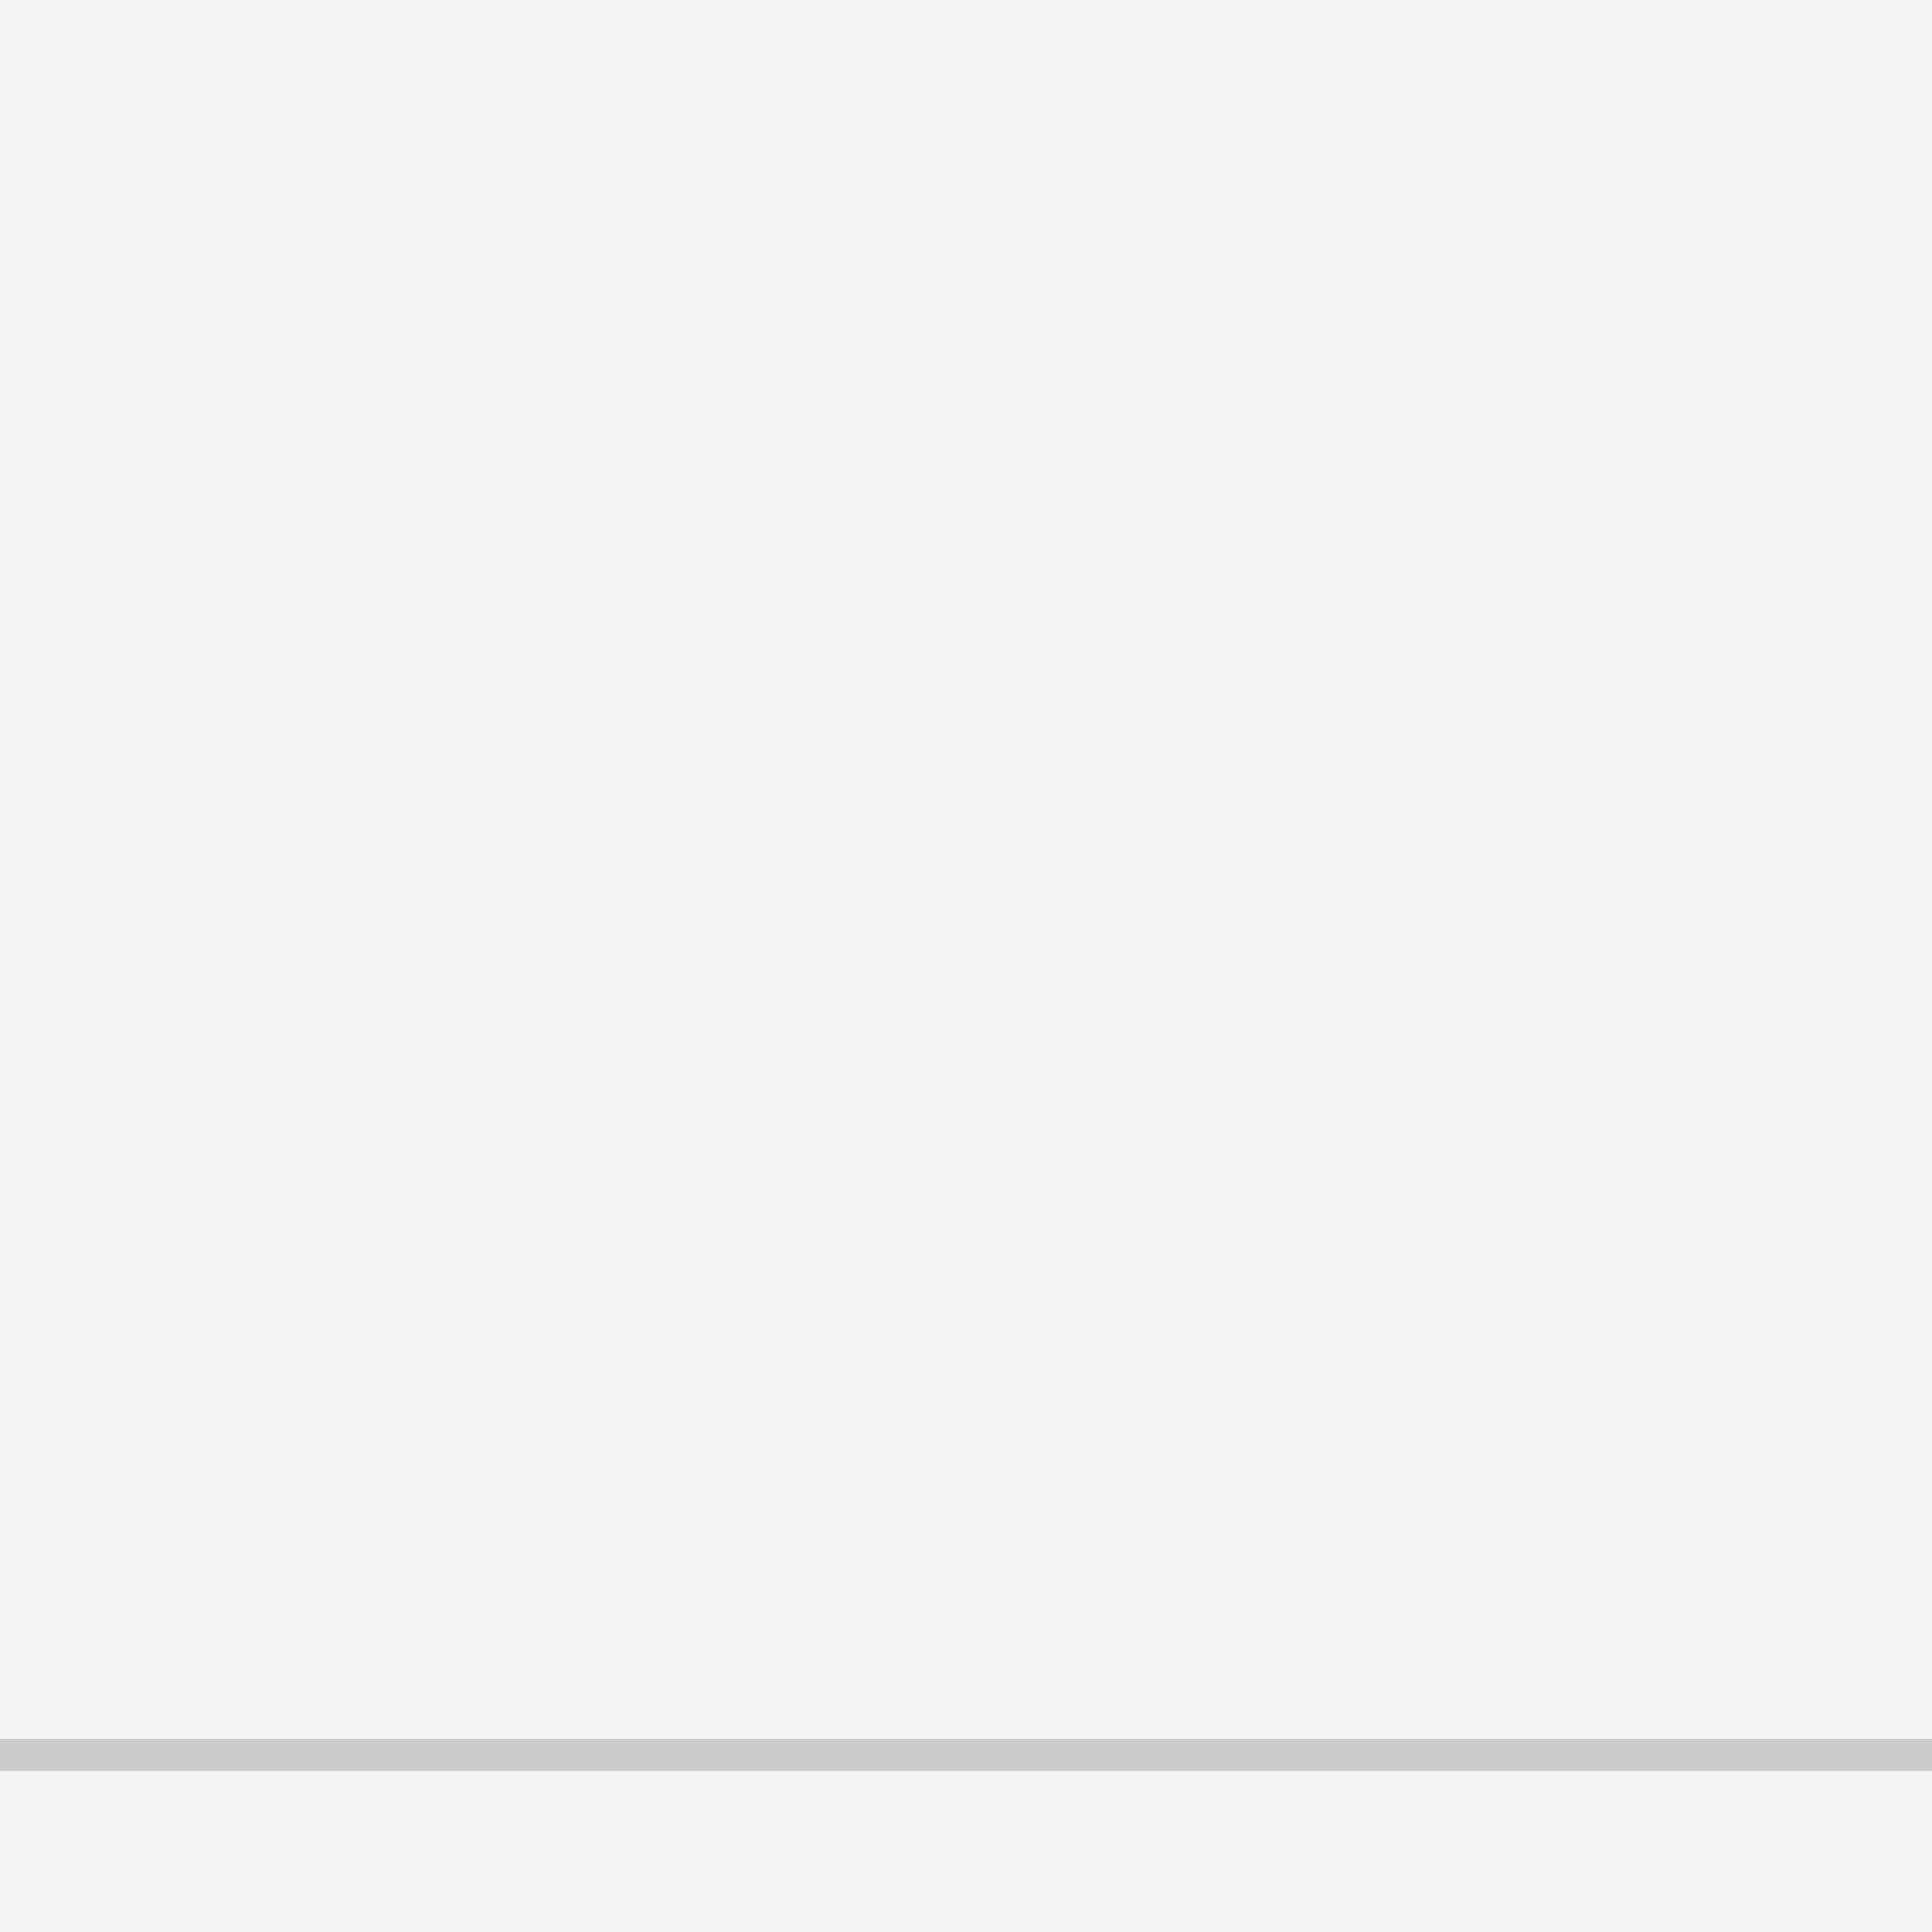
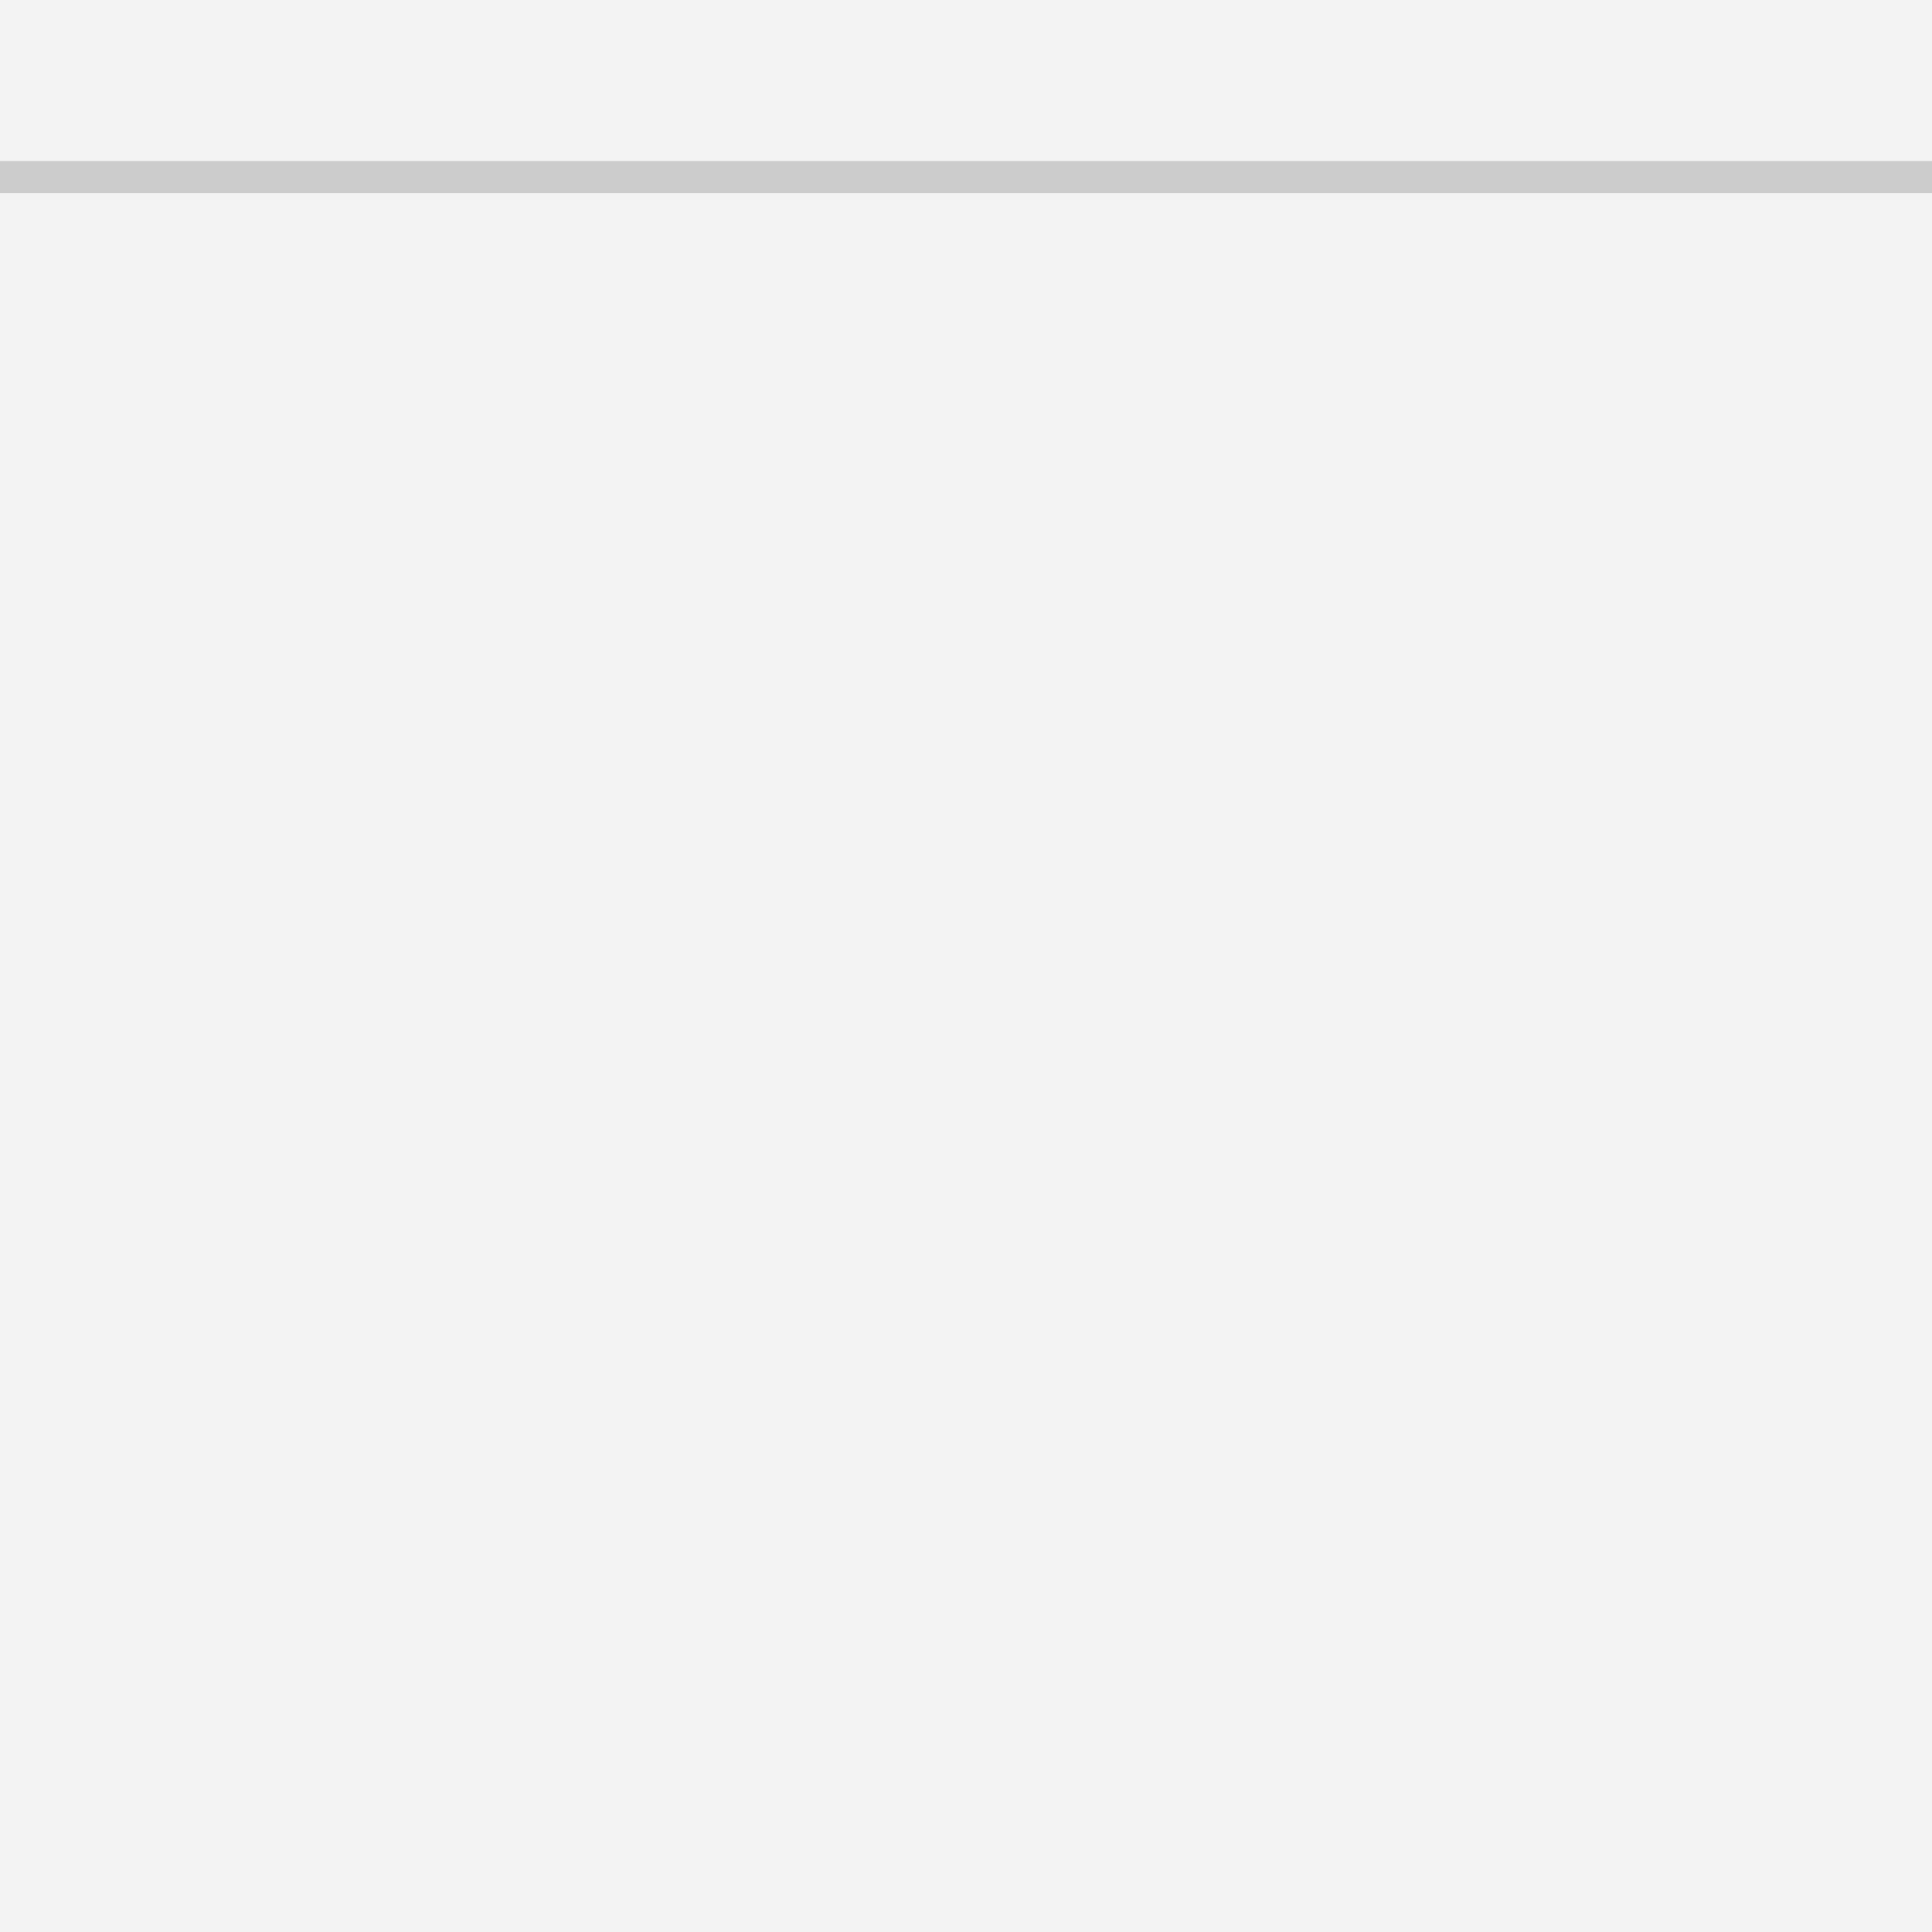
<svg xmlns="http://www.w3.org/2000/svg" width="60" height="60" viewBox="0 0 60 60" fill="none">
-   <rect width="60" height="60" fill="#F3F3F3" />
-   <rect x="60" y="54" width="1" height="60" transform="rotate(90 60 54)" fill="#CCCCCC" />
+   <rect width="60" height="60" transform="matrix(1 0 0 -1 0 60)" fill="#F3F3F3" />
+   <rect width="1" height="60" transform="matrix(-4.37114e-08 -1 -1 4.37114e-08 60 6)" fill="#CCCCCC" />
</svg>
